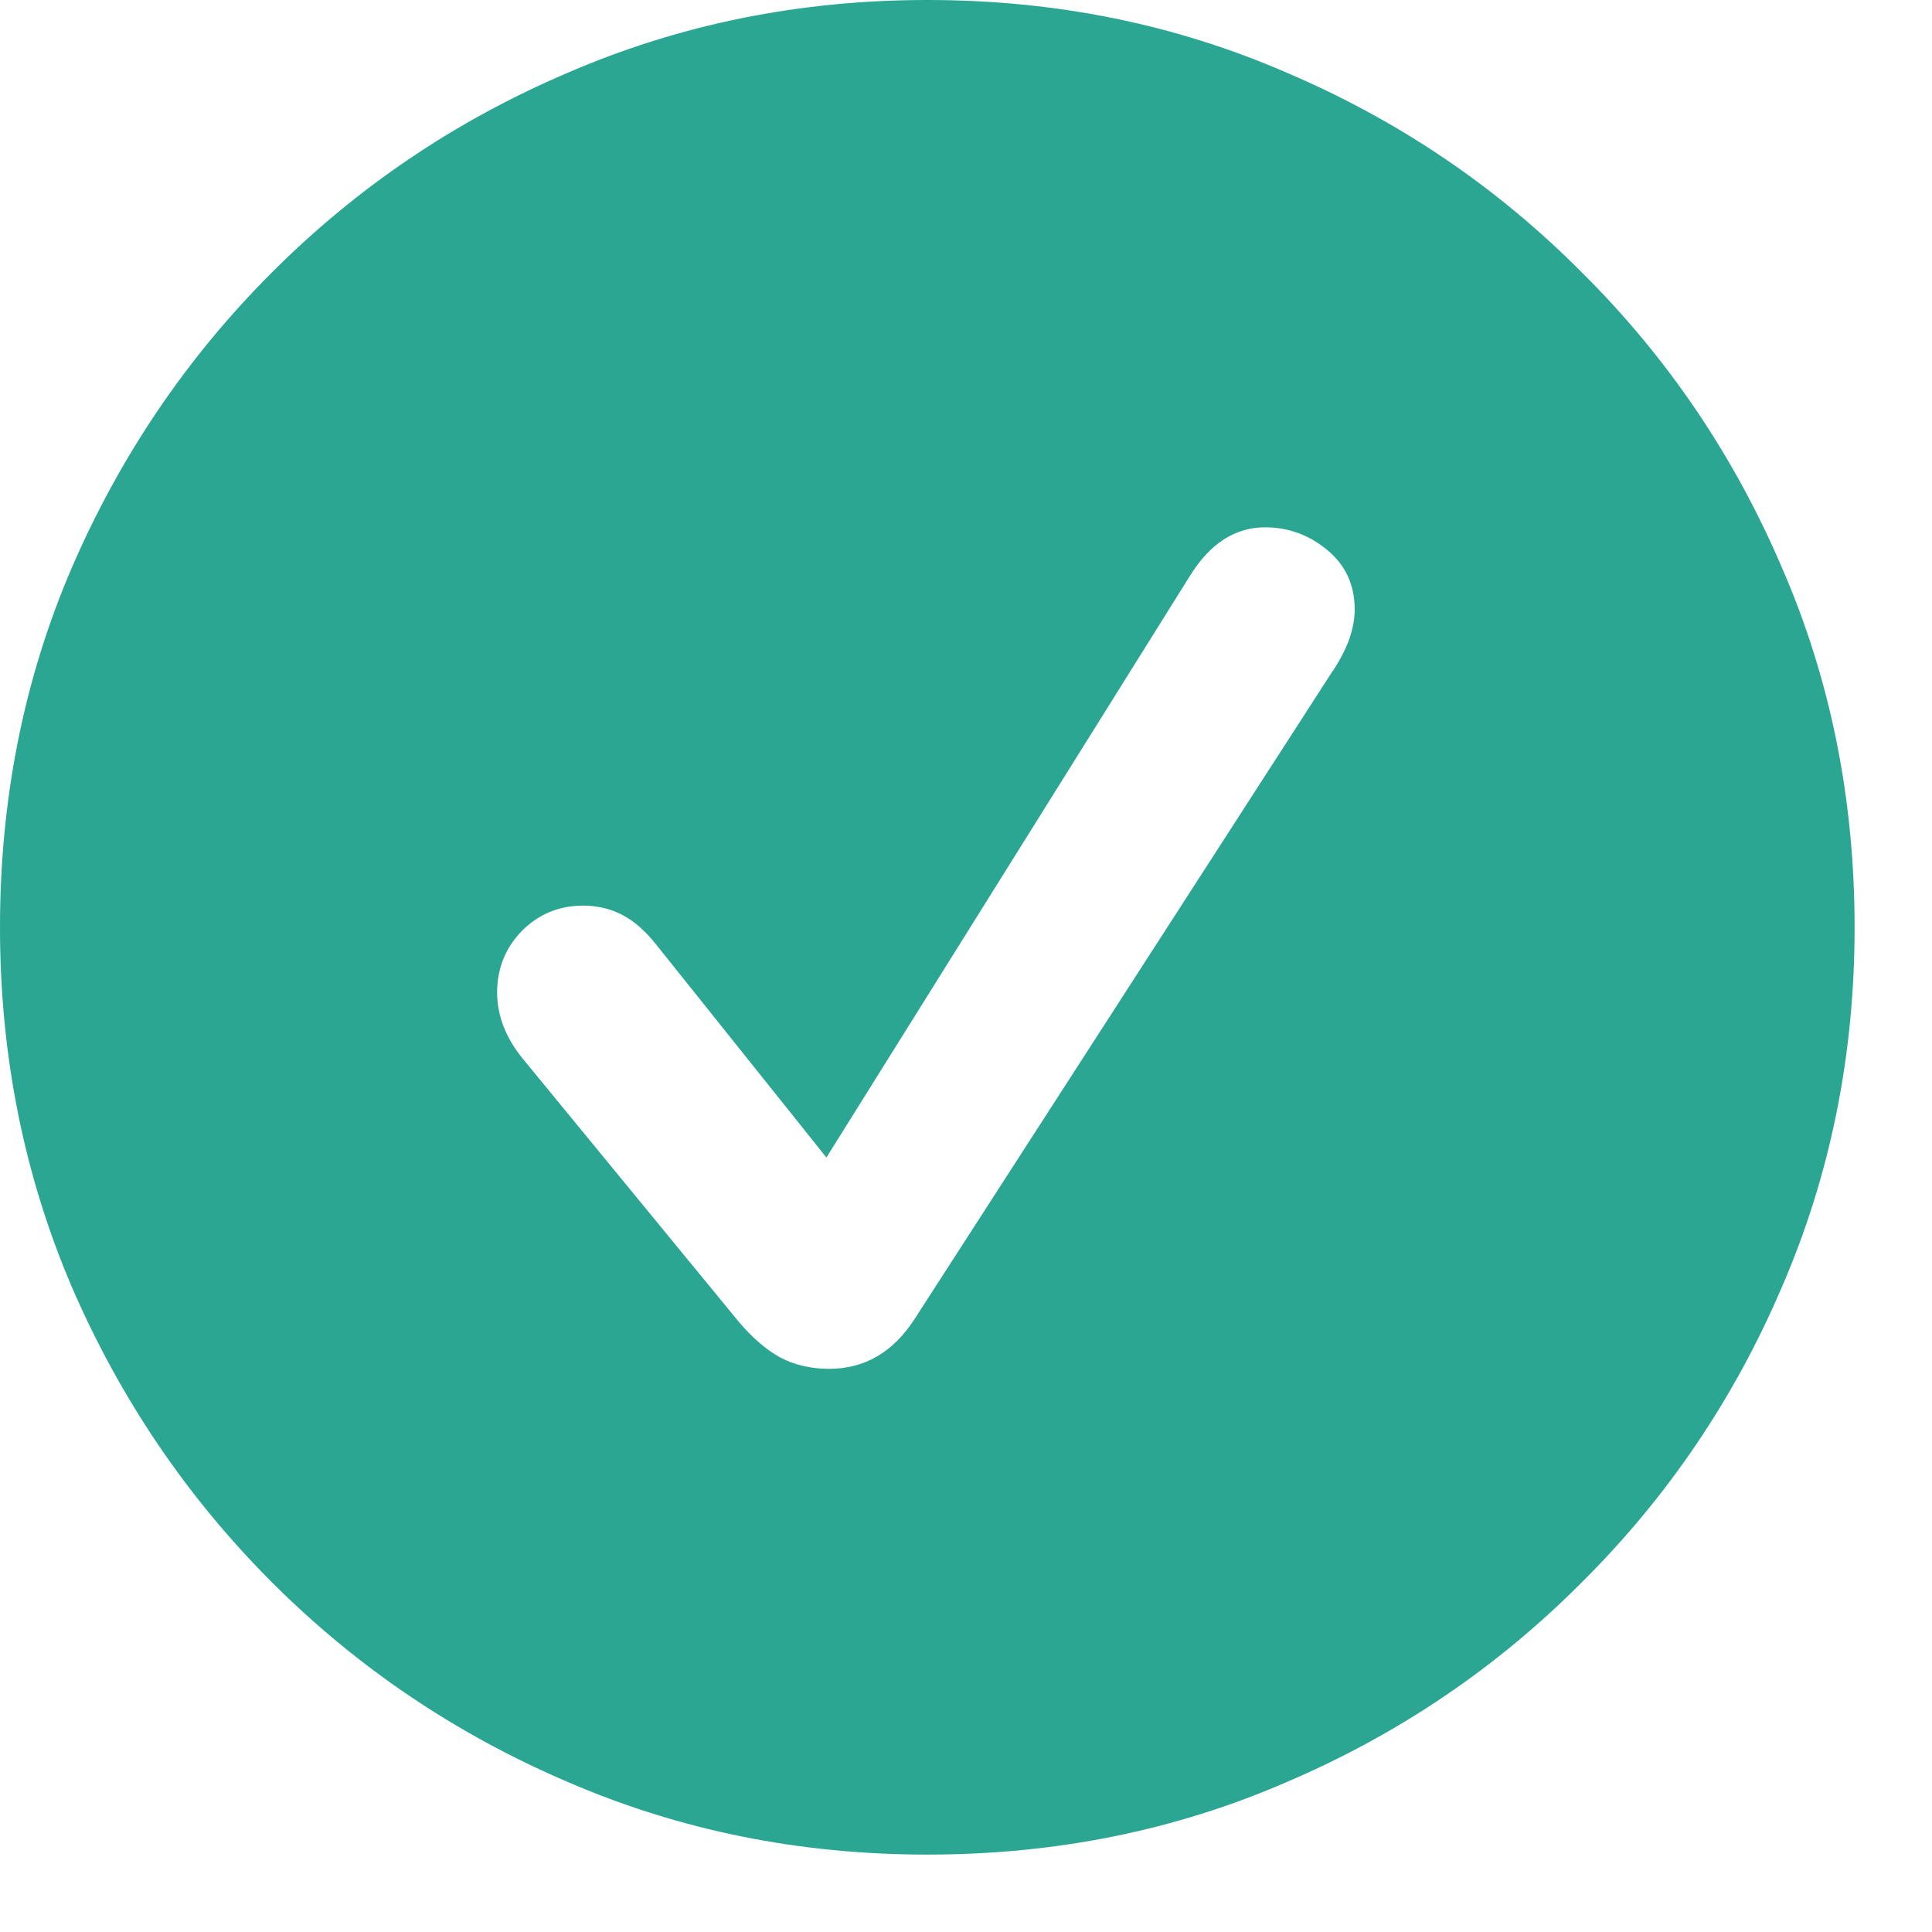
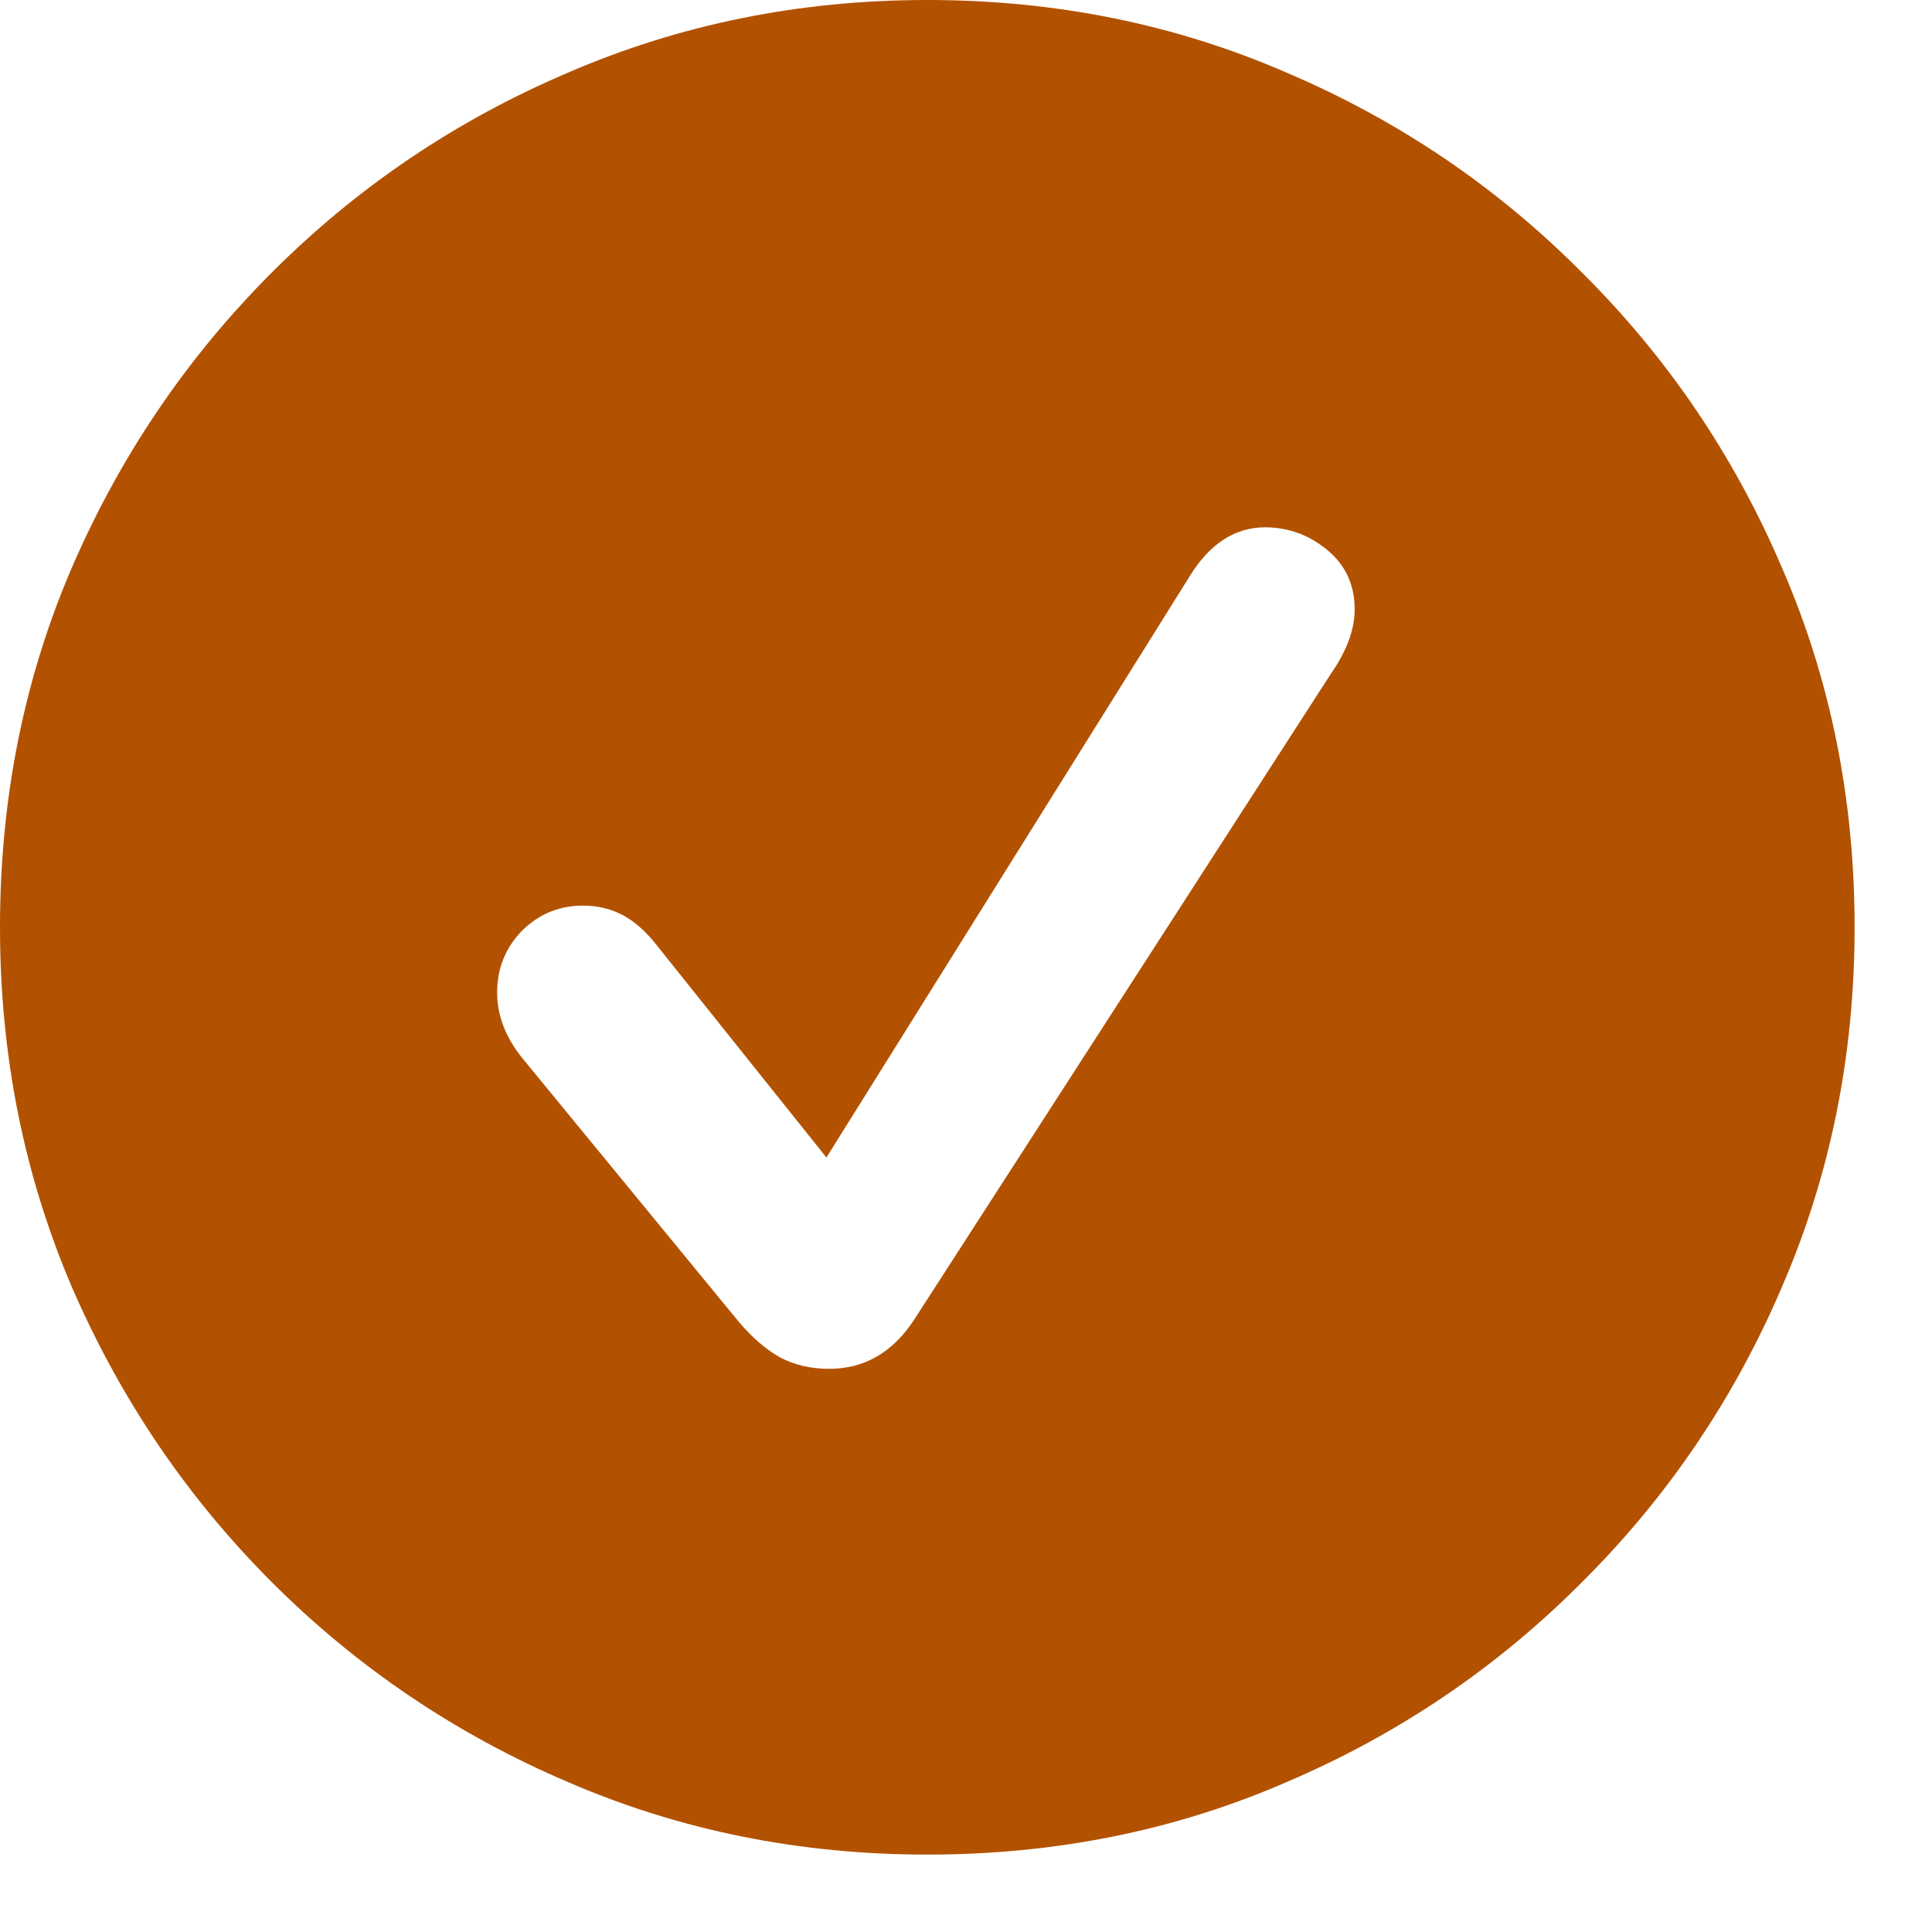
<svg xmlns="http://www.w3.org/2000/svg" width="16" height="16" viewBox="0 0 16 16" fill="none">
-   <path d="M7.68 15.359C6.622 15.359 5.63 15.159 4.703 14.758C3.776 14.362 2.958 13.81 2.25 13.102C1.547 12.398 0.995 11.583 0.594 10.656C0.198 9.729 0 8.737 0 7.68C0 6.617 0.198 5.625 0.594 4.703C0.995 3.776 1.547 2.961 2.25 2.258C2.958 1.549 3.776 0.997 4.703 0.602C5.63 0.201 6.622 0 7.68 0C8.742 0 9.734 0.201 10.656 0.602C11.583 0.997 12.398 1.549 13.102 2.258C13.81 2.961 14.362 3.776 14.758 4.703C15.159 5.625 15.359 6.617 15.359 7.68C15.359 8.737 15.159 9.729 14.758 10.656C14.362 11.583 13.81 12.398 13.102 13.102C12.398 13.81 11.583 14.362 10.656 14.758C9.734 15.159 8.742 15.359 7.68 15.359ZM6.867 11.336C7.159 11.336 7.393 11.2 7.57 10.93L11.023 5.578C11.081 5.495 11.128 5.409 11.164 5.32C11.2 5.227 11.219 5.135 11.219 5.047C11.219 4.844 11.143 4.68 10.992 4.555C10.841 4.43 10.669 4.367 10.477 4.367C10.227 4.367 10.018 4.503 9.852 4.773L6.844 9.586L5.445 7.836C5.352 7.716 5.255 7.63 5.156 7.578C5.057 7.526 4.948 7.5 4.828 7.5C4.63 7.5 4.461 7.57 4.32 7.711C4.185 7.852 4.117 8.021 4.117 8.219C4.117 8.411 4.188 8.594 4.328 8.766L6.117 10.945C6.227 11.075 6.341 11.175 6.461 11.242C6.581 11.305 6.716 11.336 6.867 11.336Z" fill="#2AA693" />
+   <path d="M7.68 15.359C6.622 15.359 5.63 15.159 4.703 14.758C3.776 14.362 2.958 13.81 2.25 13.102C1.547 12.398 0.995 11.583 0.594 10.656C0.198 9.729 0 8.737 0 7.68C0 6.617 0.198 5.625 0.594 4.703C0.995 3.776 1.547 2.961 2.25 2.258C2.958 1.549 3.776 0.997 4.703 0.602C5.63 0.201 6.622 0 7.68 0C8.742 0 9.734 0.201 10.656 0.602C11.583 0.997 12.398 1.549 13.102 2.258C13.81 2.961 14.362 3.776 14.758 4.703C15.159 5.625 15.359 6.617 15.359 7.68C15.359 8.737 15.159 9.729 14.758 10.656C14.362 11.583 13.81 12.398 13.102 13.102C12.398 13.81 11.583 14.362 10.656 14.758C9.734 15.159 8.742 15.359 7.68 15.359ZM6.867 11.336C7.159 11.336 7.393 11.2 7.57 10.93L11.023 5.578C11.081 5.495 11.128 5.409 11.164 5.32C11.2 5.227 11.219 5.135 11.219 5.047C11.219 4.844 11.143 4.68 10.992 4.555C10.841 4.43 10.669 4.367 10.477 4.367C10.227 4.367 10.018 4.503 9.852 4.773L6.844 9.586L5.445 7.836C5.352 7.716 5.255 7.63 5.156 7.578C5.057 7.526 4.948 7.5 4.828 7.5C4.63 7.5 4.461 7.57 4.32 7.711C4.185 7.852 4.117 8.021 4.117 8.219C4.117 8.411 4.188 8.594 4.328 8.766L6.117 10.945C6.227 11.075 6.341 11.175 6.461 11.242C6.581 11.305 6.716 11.336 6.867 11.336Z" fill="#b25200" />
</svg>
